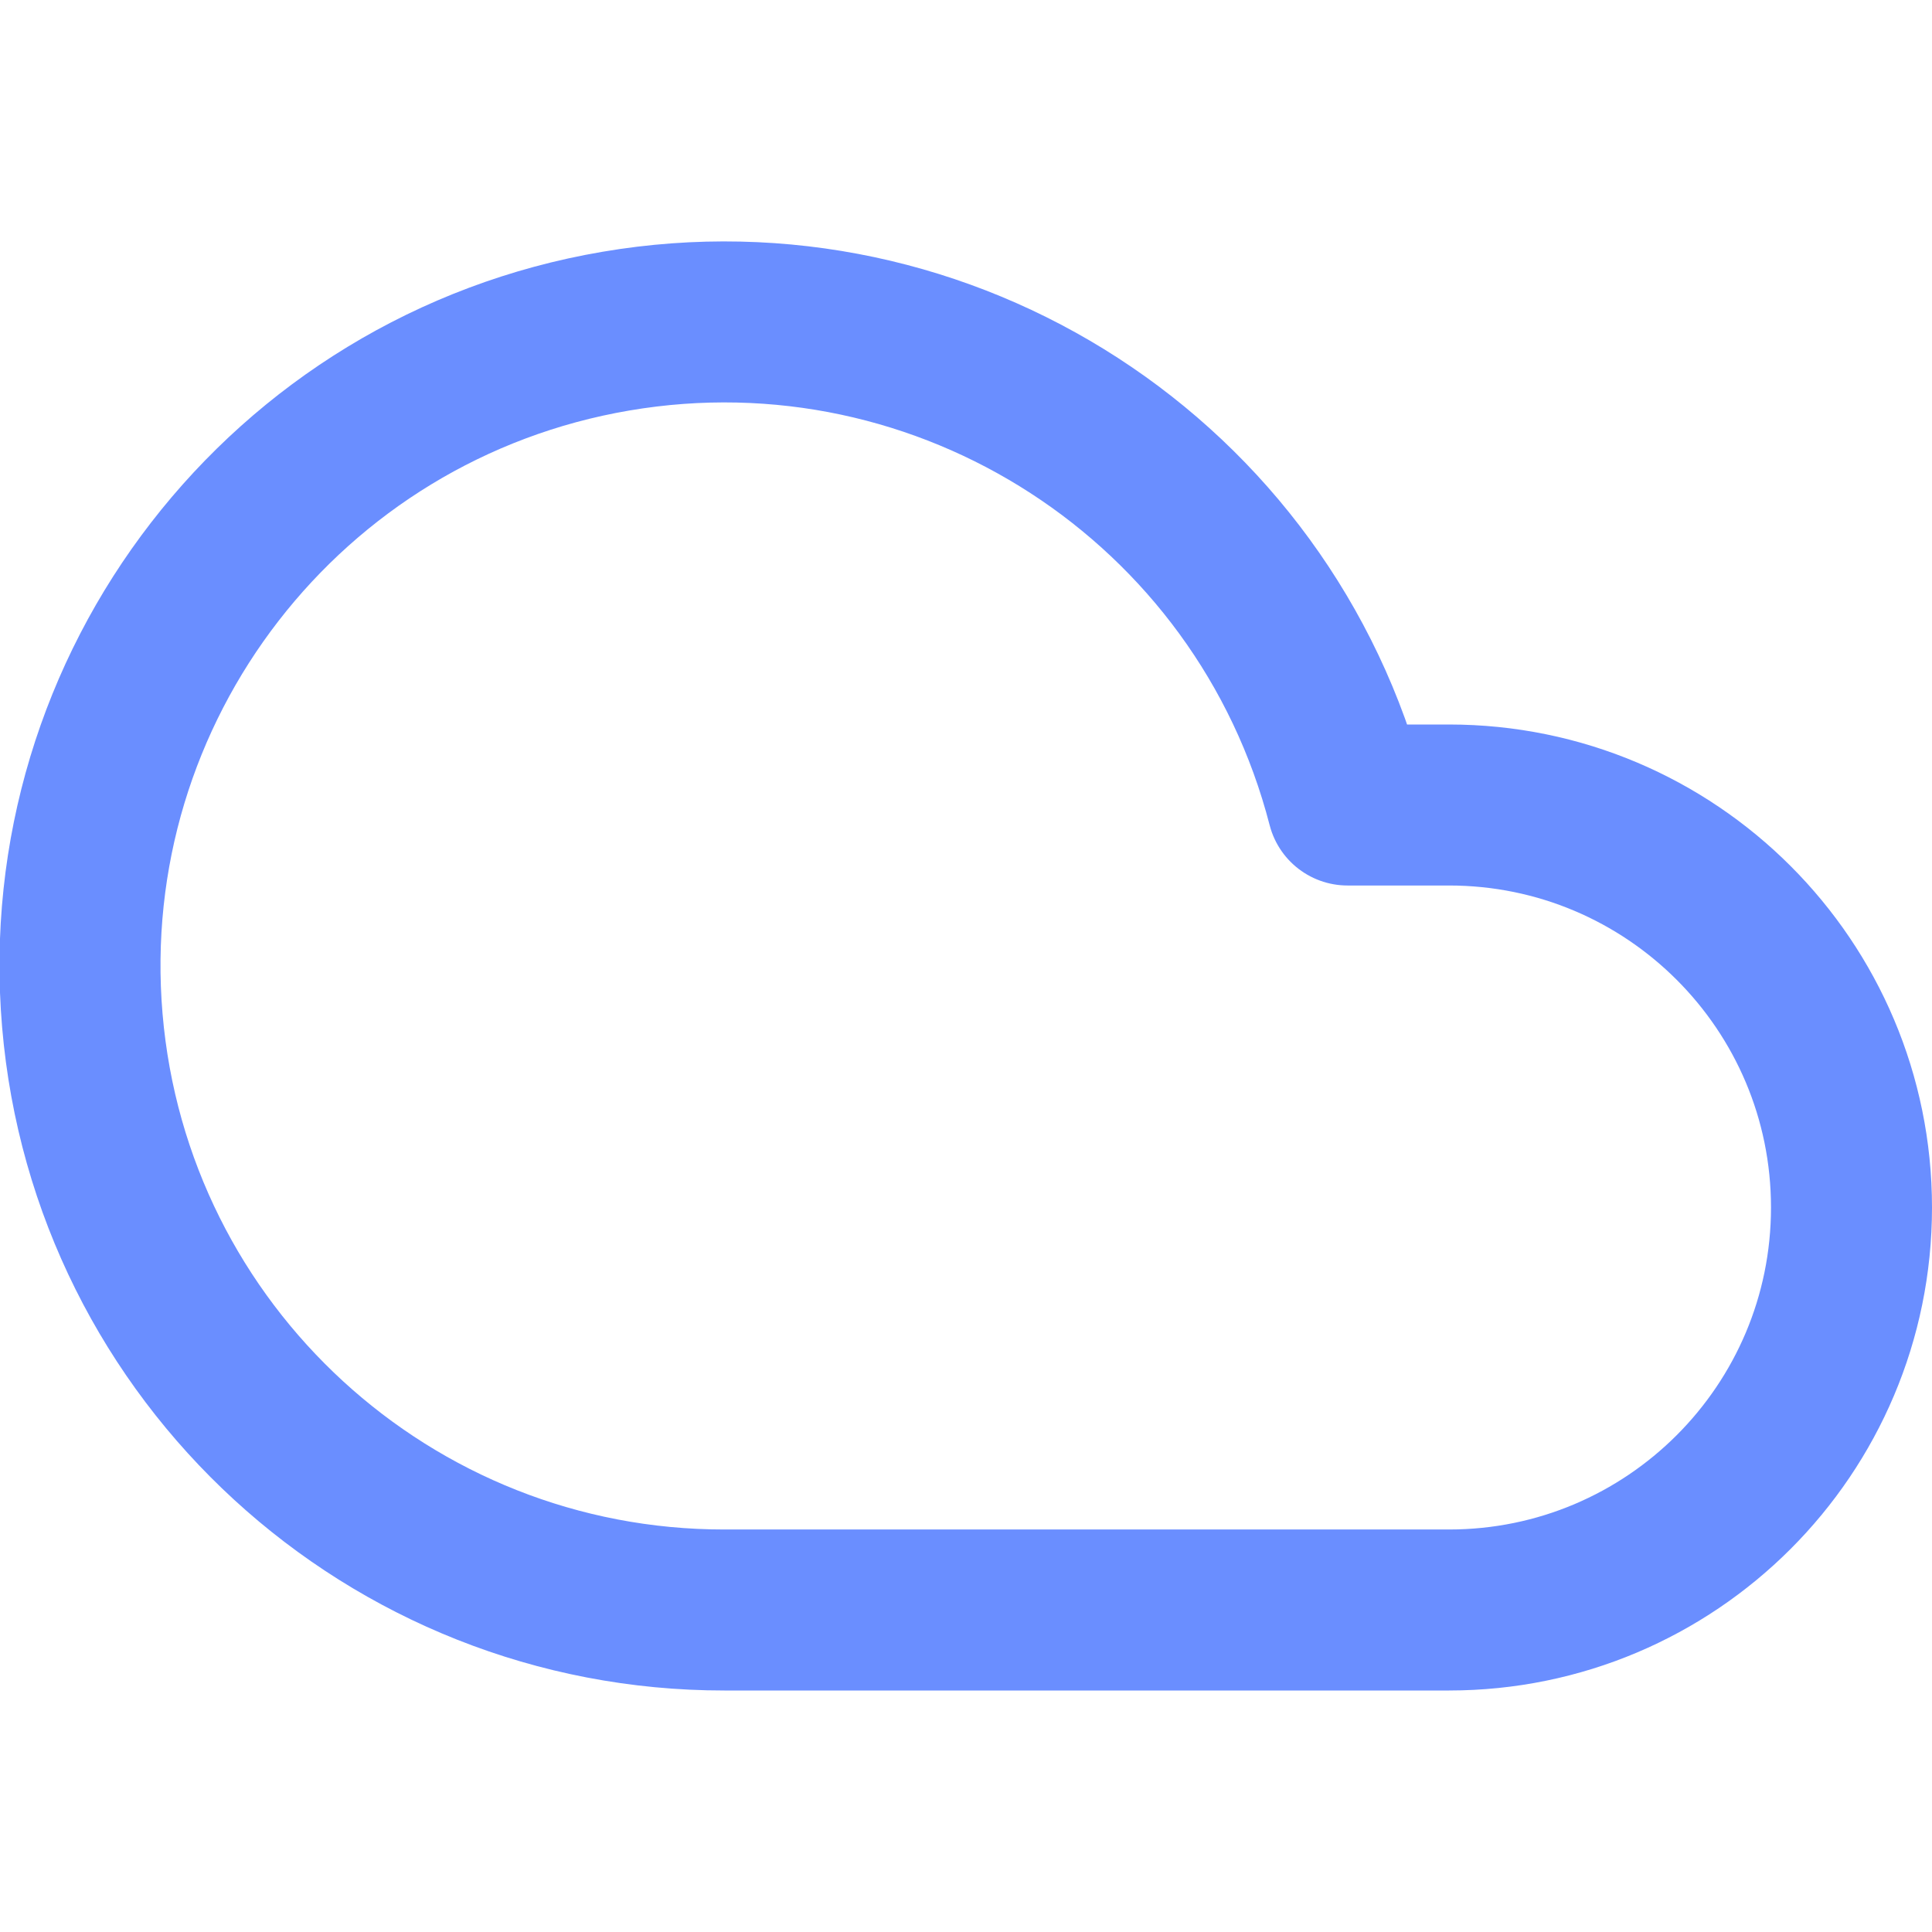
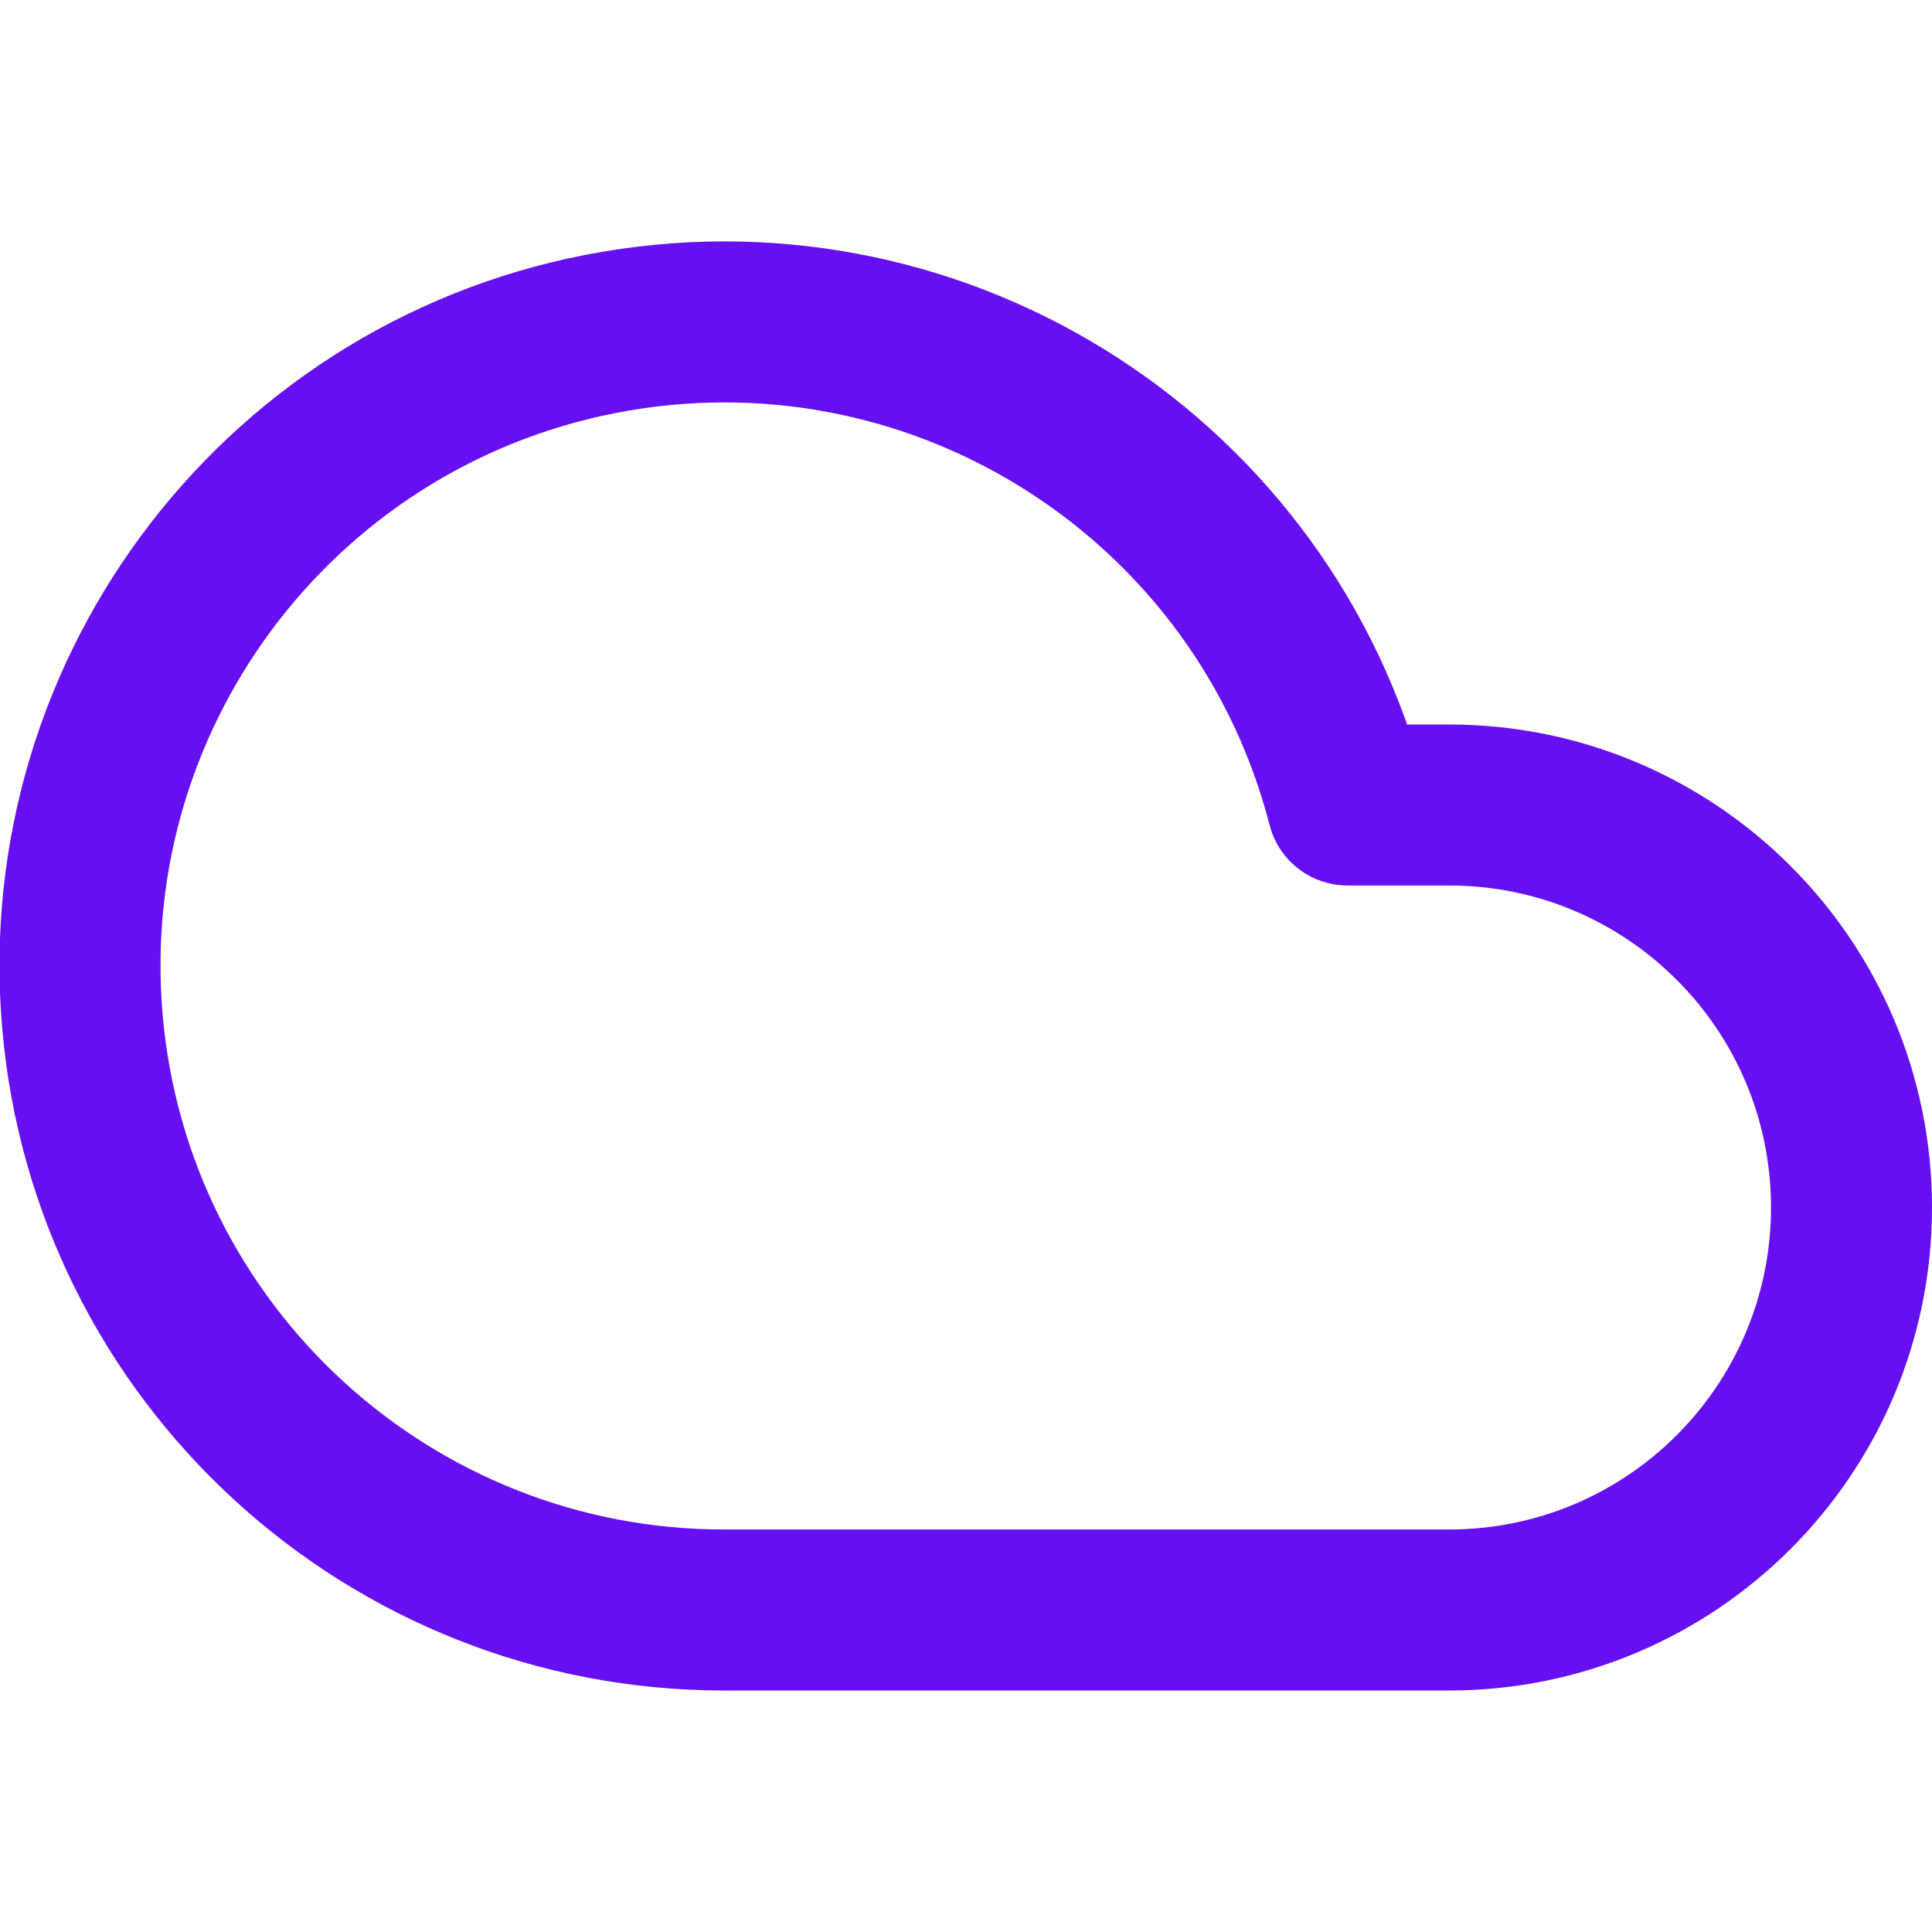
- <svg xmlns="http://www.w3.org/2000/svg" width="24" height="24" viewBox="0 0 24 24" fill="none" stroke-width="2" stroke-linecap="round" stroke-linejoin="round" stroke="#6a8eff">
+ <svg xmlns="http://www.w3.org/2000/svg" width="24" height="24" viewBox="0 0 24 24" fill="none" stroke-width="2" stroke-linecap="round" stroke-linejoin="round" stroke="#6610f2">
  <path d="M18 10h-1.26A8 8 0 1 0 9 20h9a5 5 0 0 0 0-10z" />
</svg>
